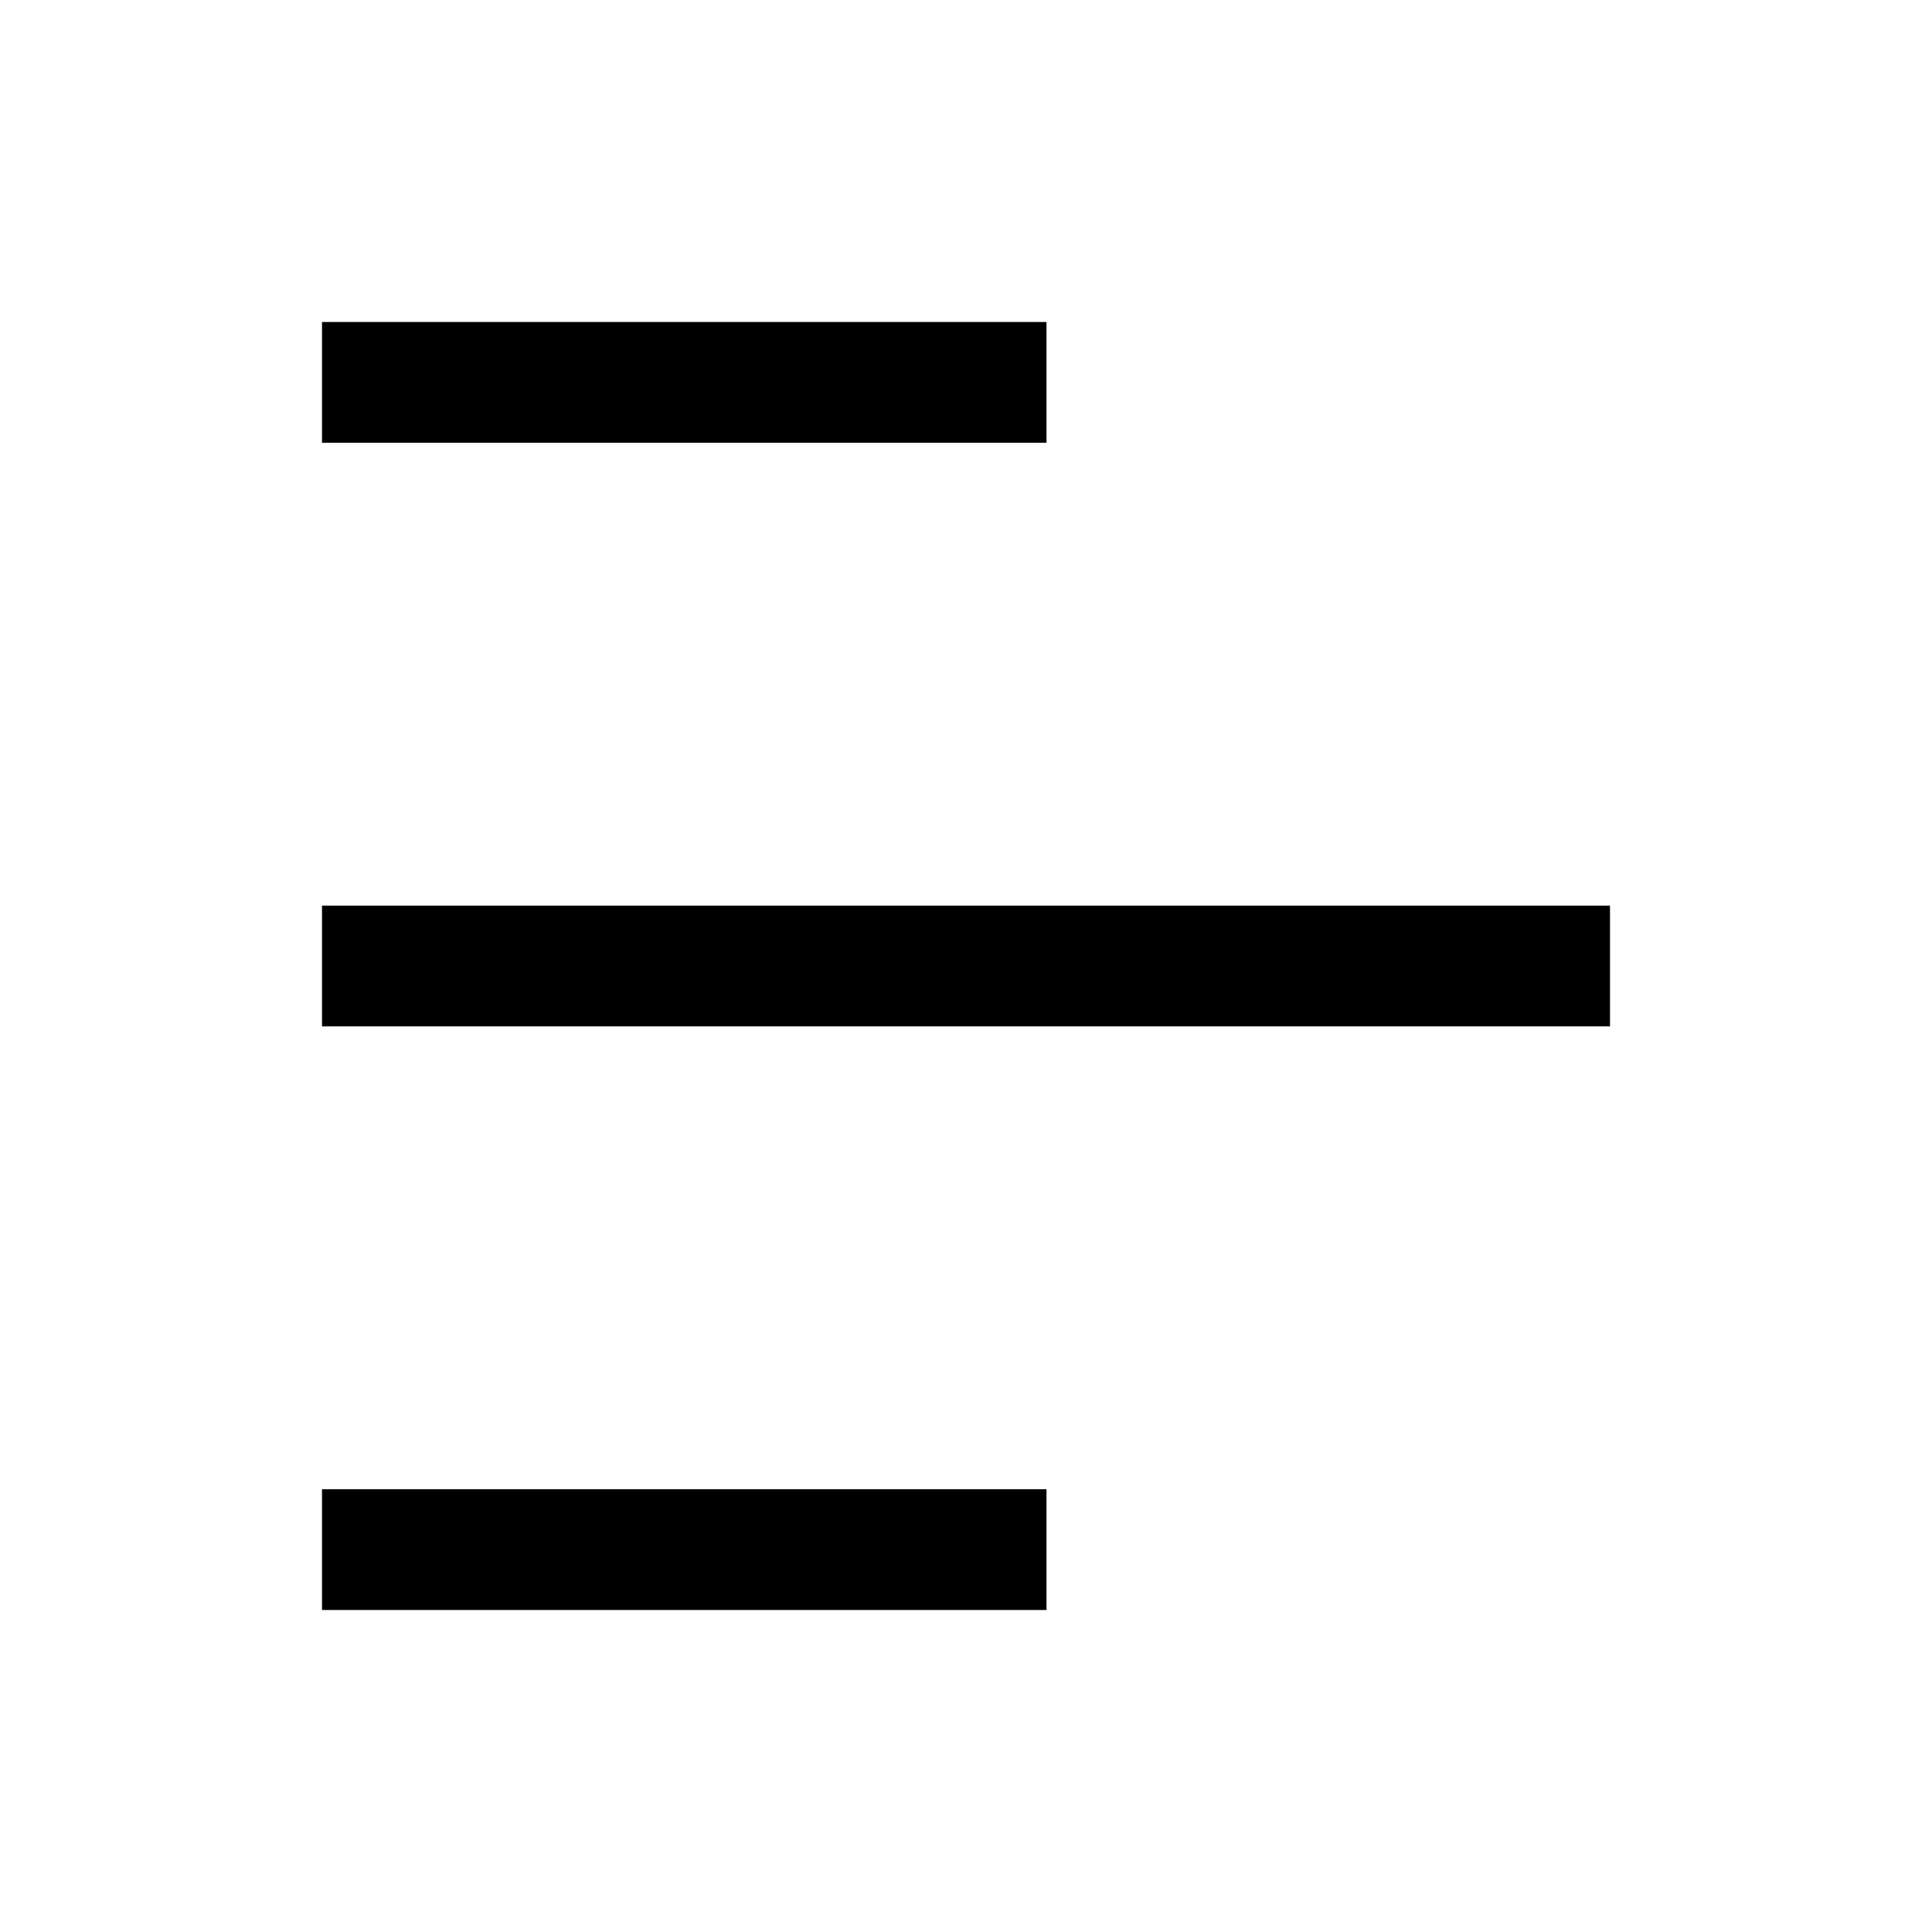
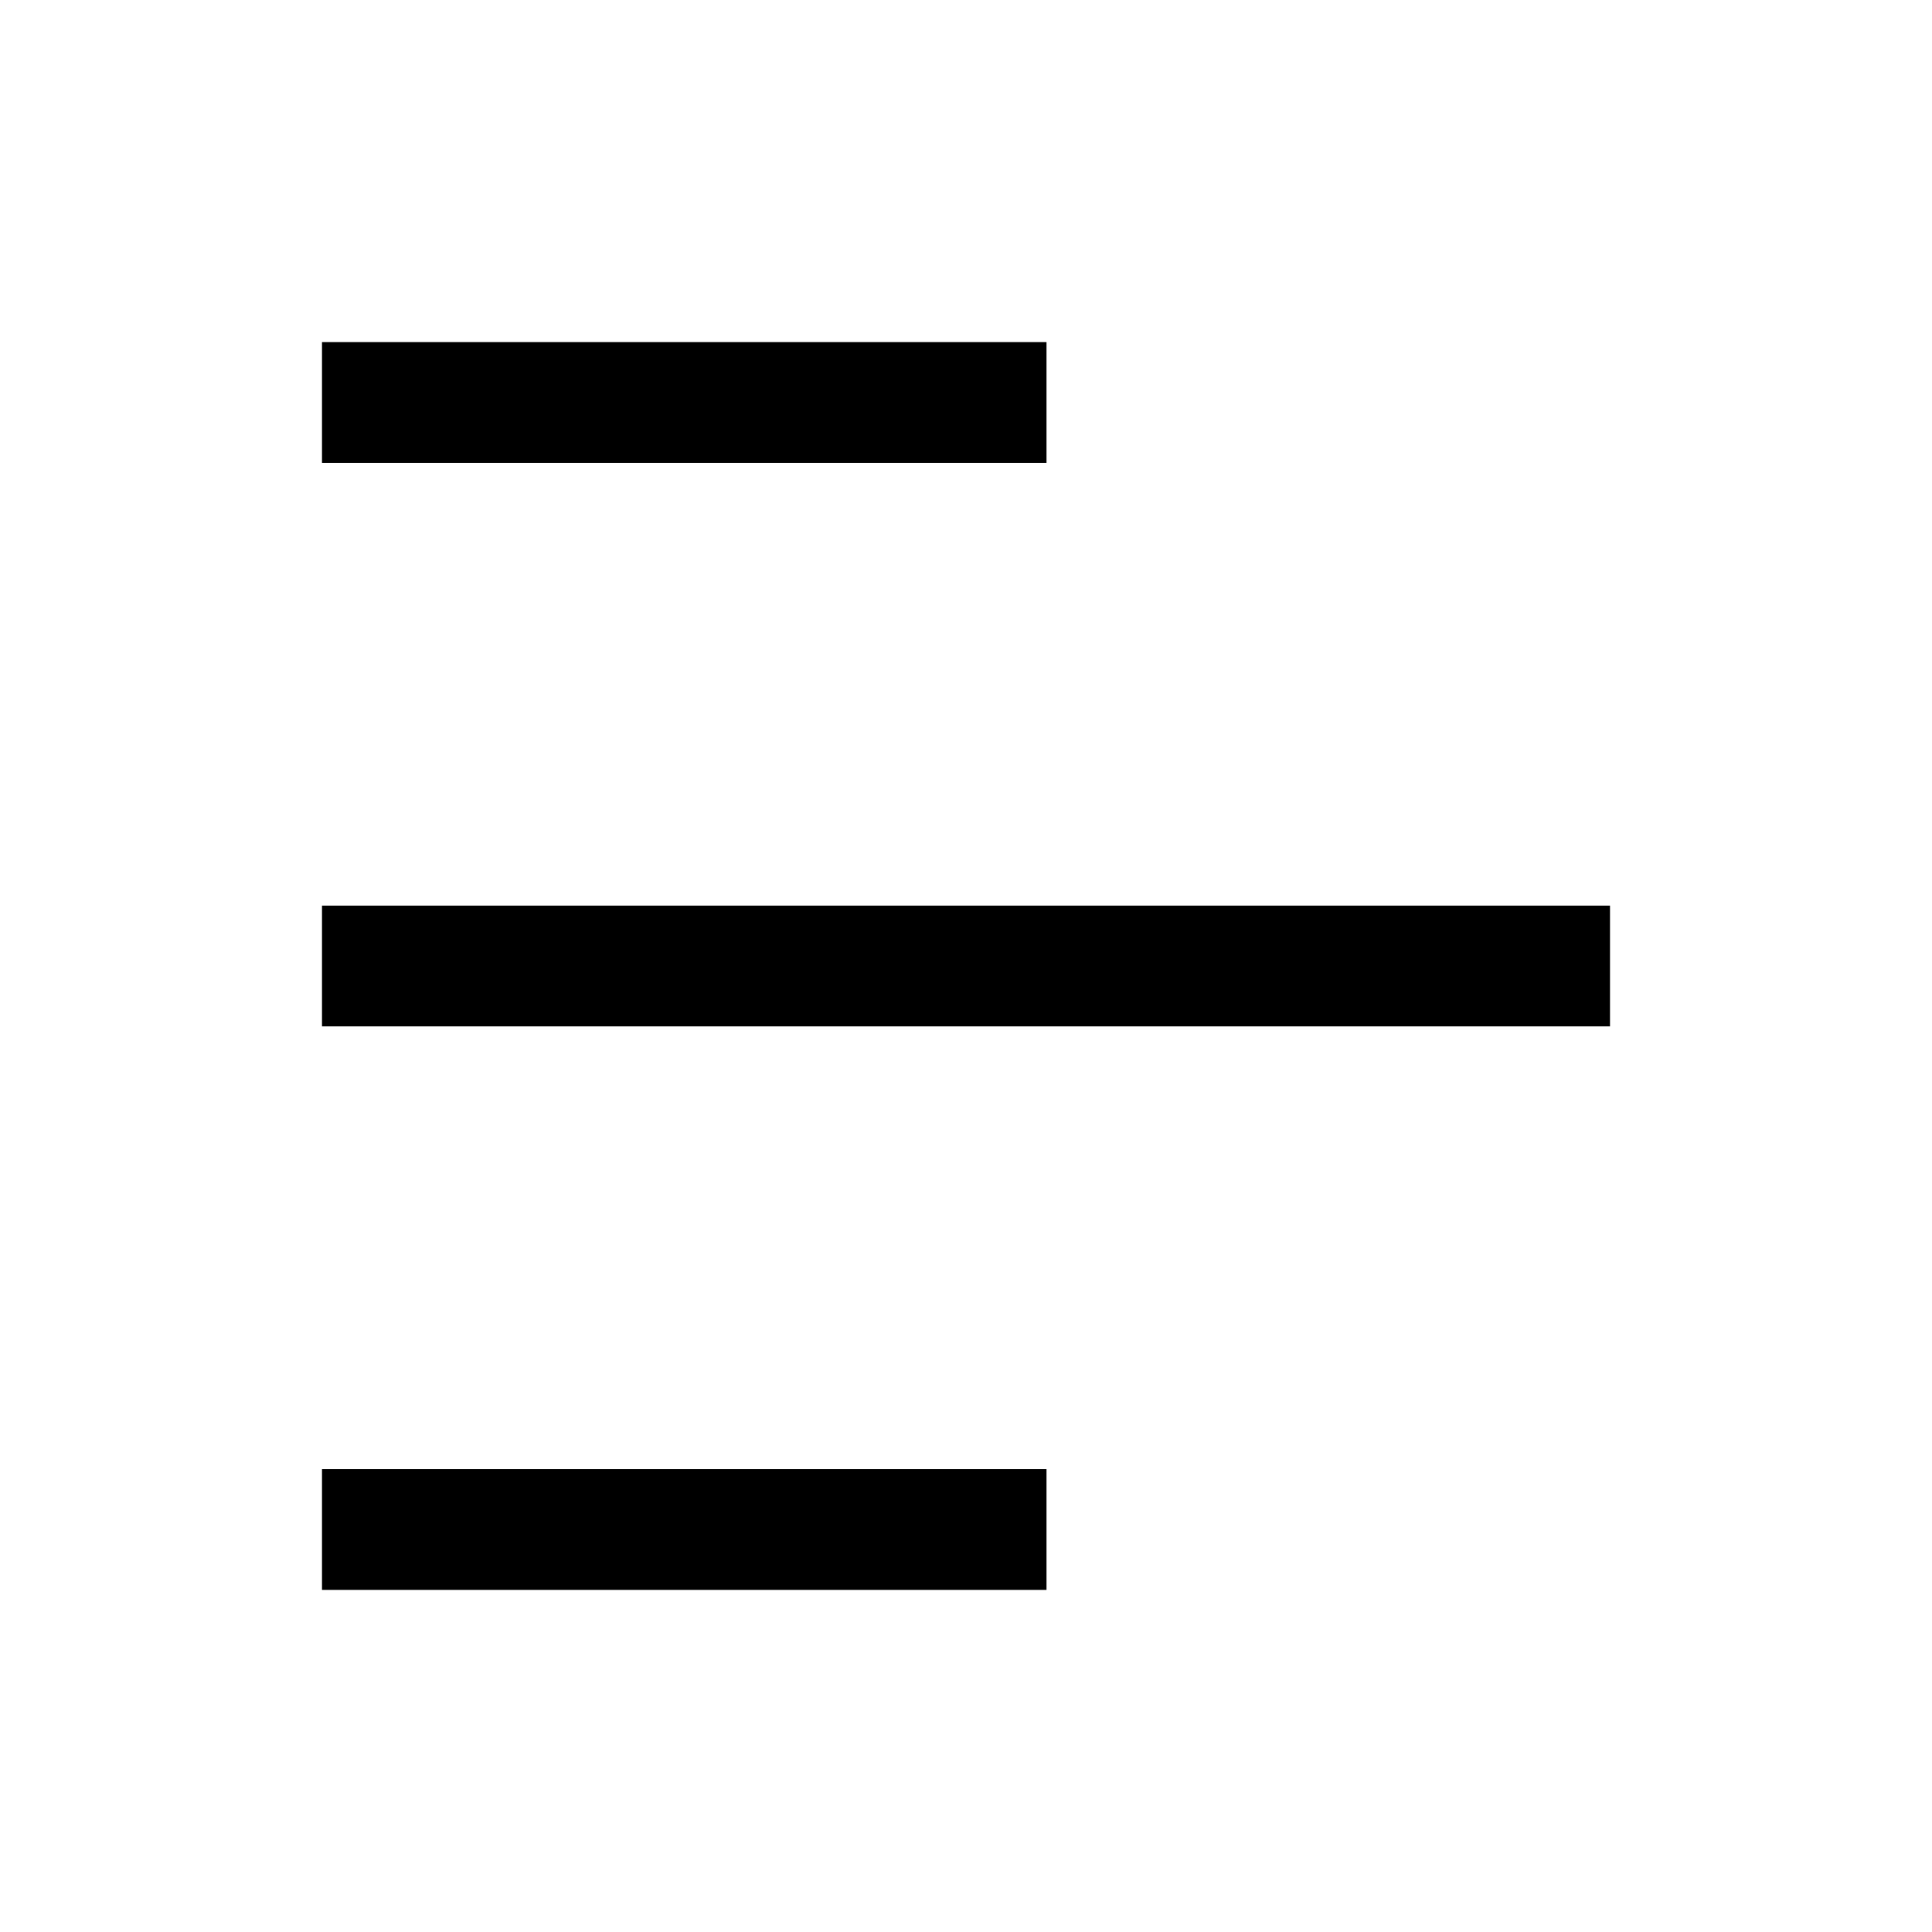
<svg xmlns="http://www.w3.org/2000/svg" viewBox="0 0 24 24" style="fill: none" stroke="currentColor" stroke-width="1.5">
-   <path d="M4 4.75H13M4 12H20M4 19.25H13" vector-effect="non-scaling-stroke" />
+   <path d="M4 5H13M4 12H20M4 19H13" vector-effect="non-scaling-stroke" />
</svg>
